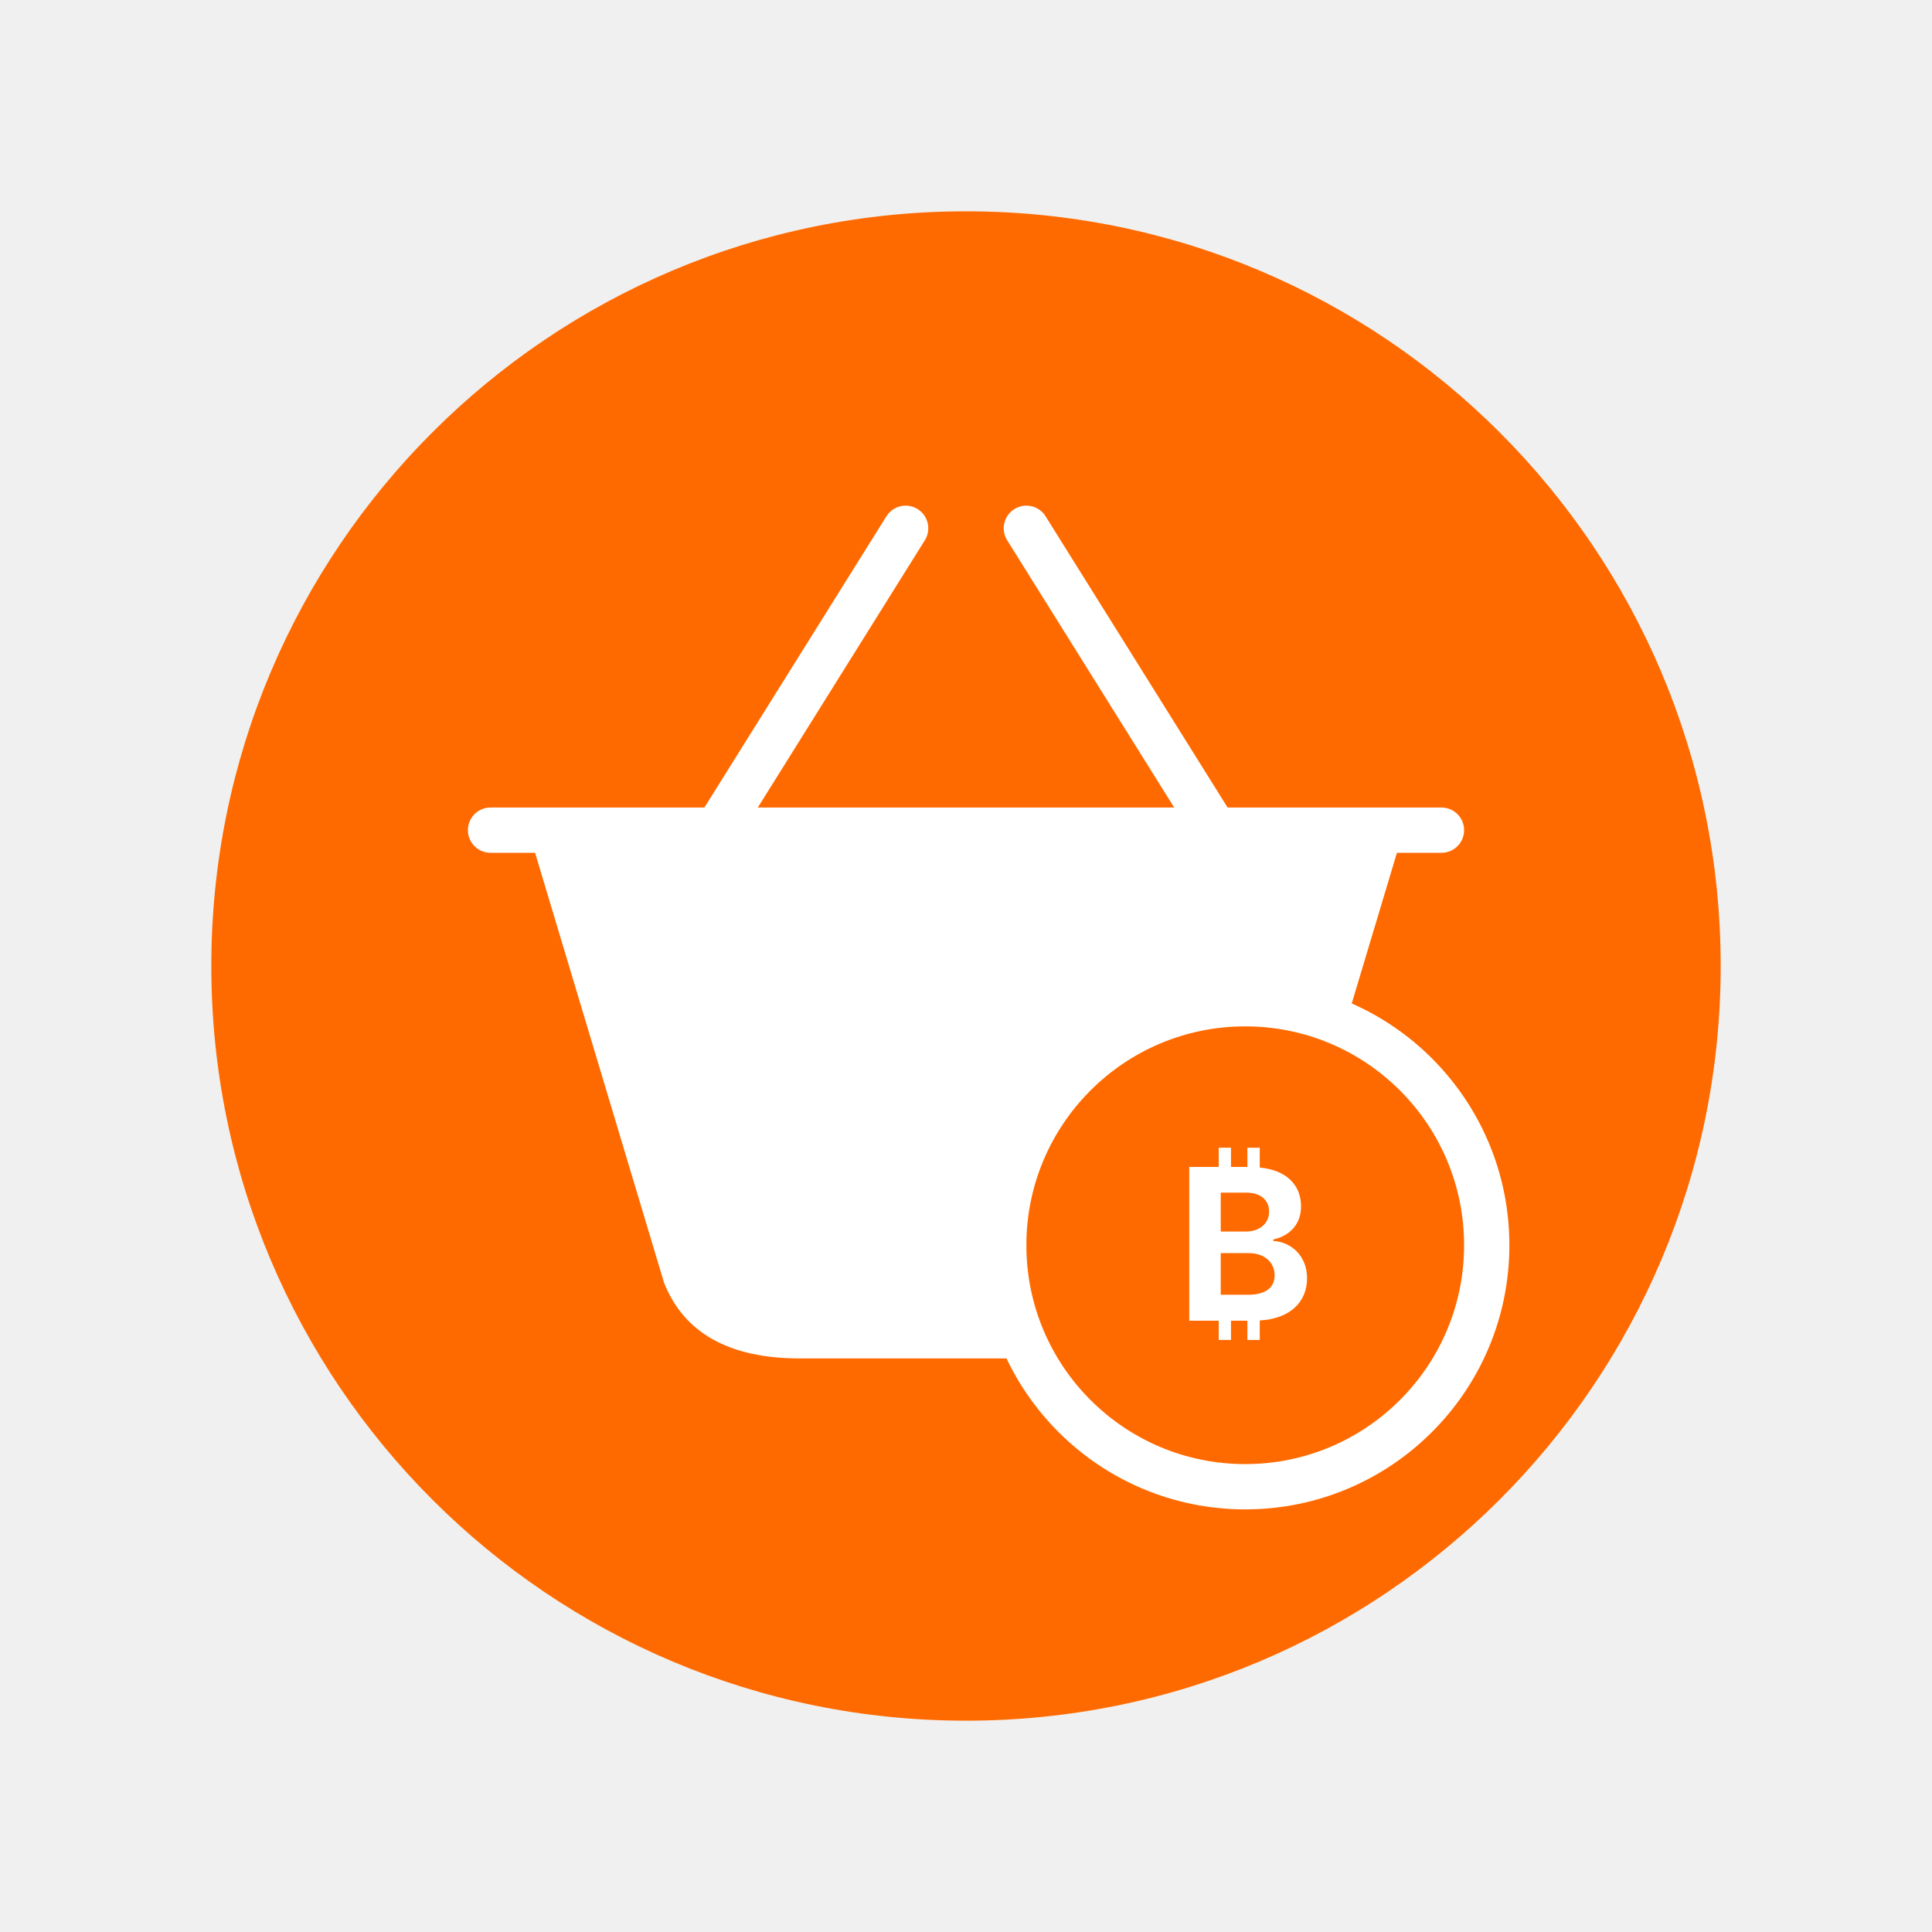
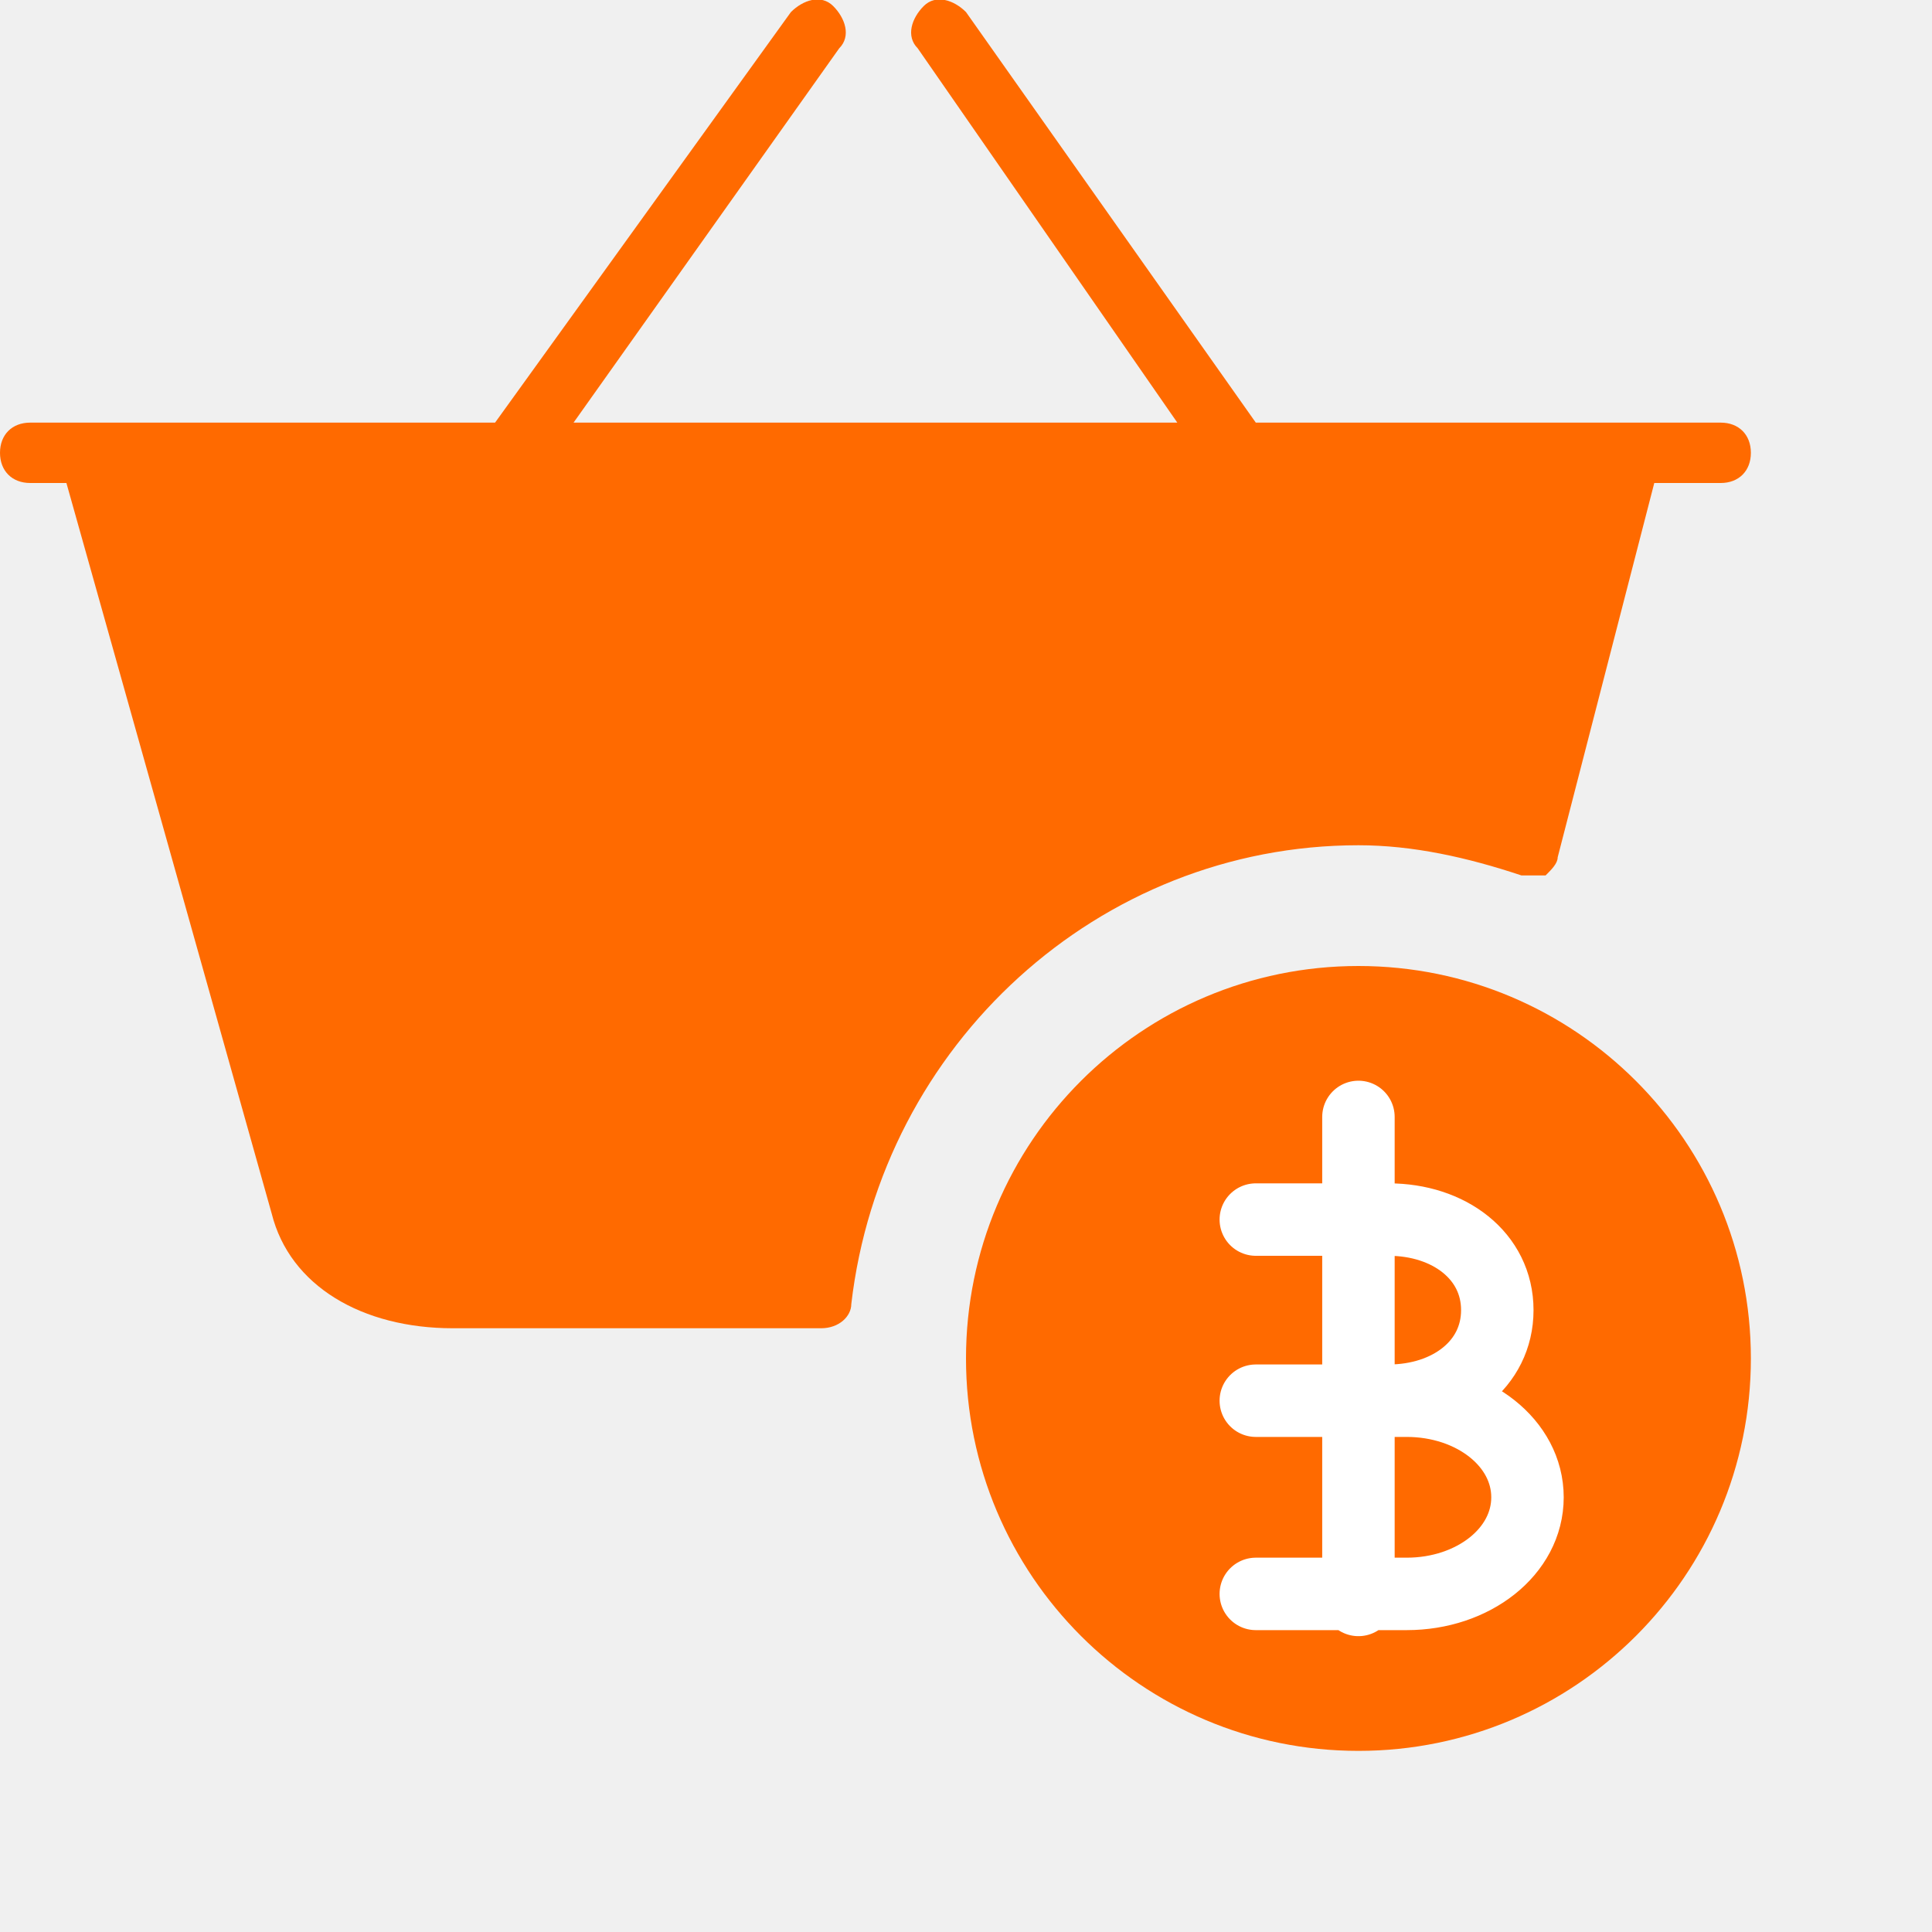
- <svg xmlns="http://www.w3.org/2000/svg" width="256" height="256" viewBox="0 0 256 256" fill="none">
-   <circle cx="128" cy="128" r="100" fill="#FF6A00" />
-   <path d="M70 110 H186 L168 170 Q164 180 150 180 H106 Q92 180 88 170 Z" fill="white" />
-   <path d="M65 110 H191" stroke="white" stroke-width="6" stroke-linecap="round" />
-   <path d="M95 110 L120 70" stroke="white" stroke-width="6" stroke-linecap="round" />
-   <path d="M161 110 L136 70" stroke="white" stroke-width="6" stroke-linecap="round" />
-   <circle cx="165" cy="165" r="32" fill="#FF6A00" stroke="white" stroke-width="6" />
-   <text x="165" y="175" text-anchor="middle" font-size="28" font-weight="bold" fill="white" font-family="Inter, Arial, sans-serif">
-     ₿
-   </text>
+ <svg xmlns="http://www.w3.org/2000/svg" width="256" height="256" viewBox="0 0 32 32" fill="#FF6A00">
+   <g>
+     <path d="M28.5,7H27h-6.2l-4.8-6.8c-0.2-0.2-0.5-0.3-0.7-0.1              c-0.2,0.2-0.3,0.5-0.1,0.7L19.5,7H9.5l4.4-6.2              c0.2-0.2,0.1-0.5-0.1-0.7              c-0.2-0.2-0.5-0.1-0.7,0.1L8.2,7H1.5h-1              C0.2,7,0,7.2,0,7.5S0.2,8,0.5,8h0.6l3.4,12.1              C4.8,21.3,6,22,7.5,22h6.1              c0.3,0,0.5-0.2,0.5-0.4              c0.5-4.3,4.1-7.6,8.4-7.6              c0.9,0,1.8,0.2,2.7,0.5              c0.1,0,0.3,0,0.4,0              c0.1-0.1,0.2-0.2,0.2-0.3L27.4,8h1.1              C28.8,8,29,7.8,29,7.5S28.8,7,28.5,7z" />
+   </g>
+   <g transform="translate(6,6)">
+     <circle cx="16.5" cy="16.5" r="6.5" />
+     <path d="M16.5 12.5v8M14.8 14.2h2.2c1 0 1.8.6 1.8 1.5s-.8 1.5-1.8 1.5h-2.2m0 0h2.5c1.1 0 2 .7 2 1.6s-.9 1.6-2 1.6h-2.5" stroke="white" stroke-width="1.2" stroke-linecap="round" fill="none" />
+   </g>
</svg>
